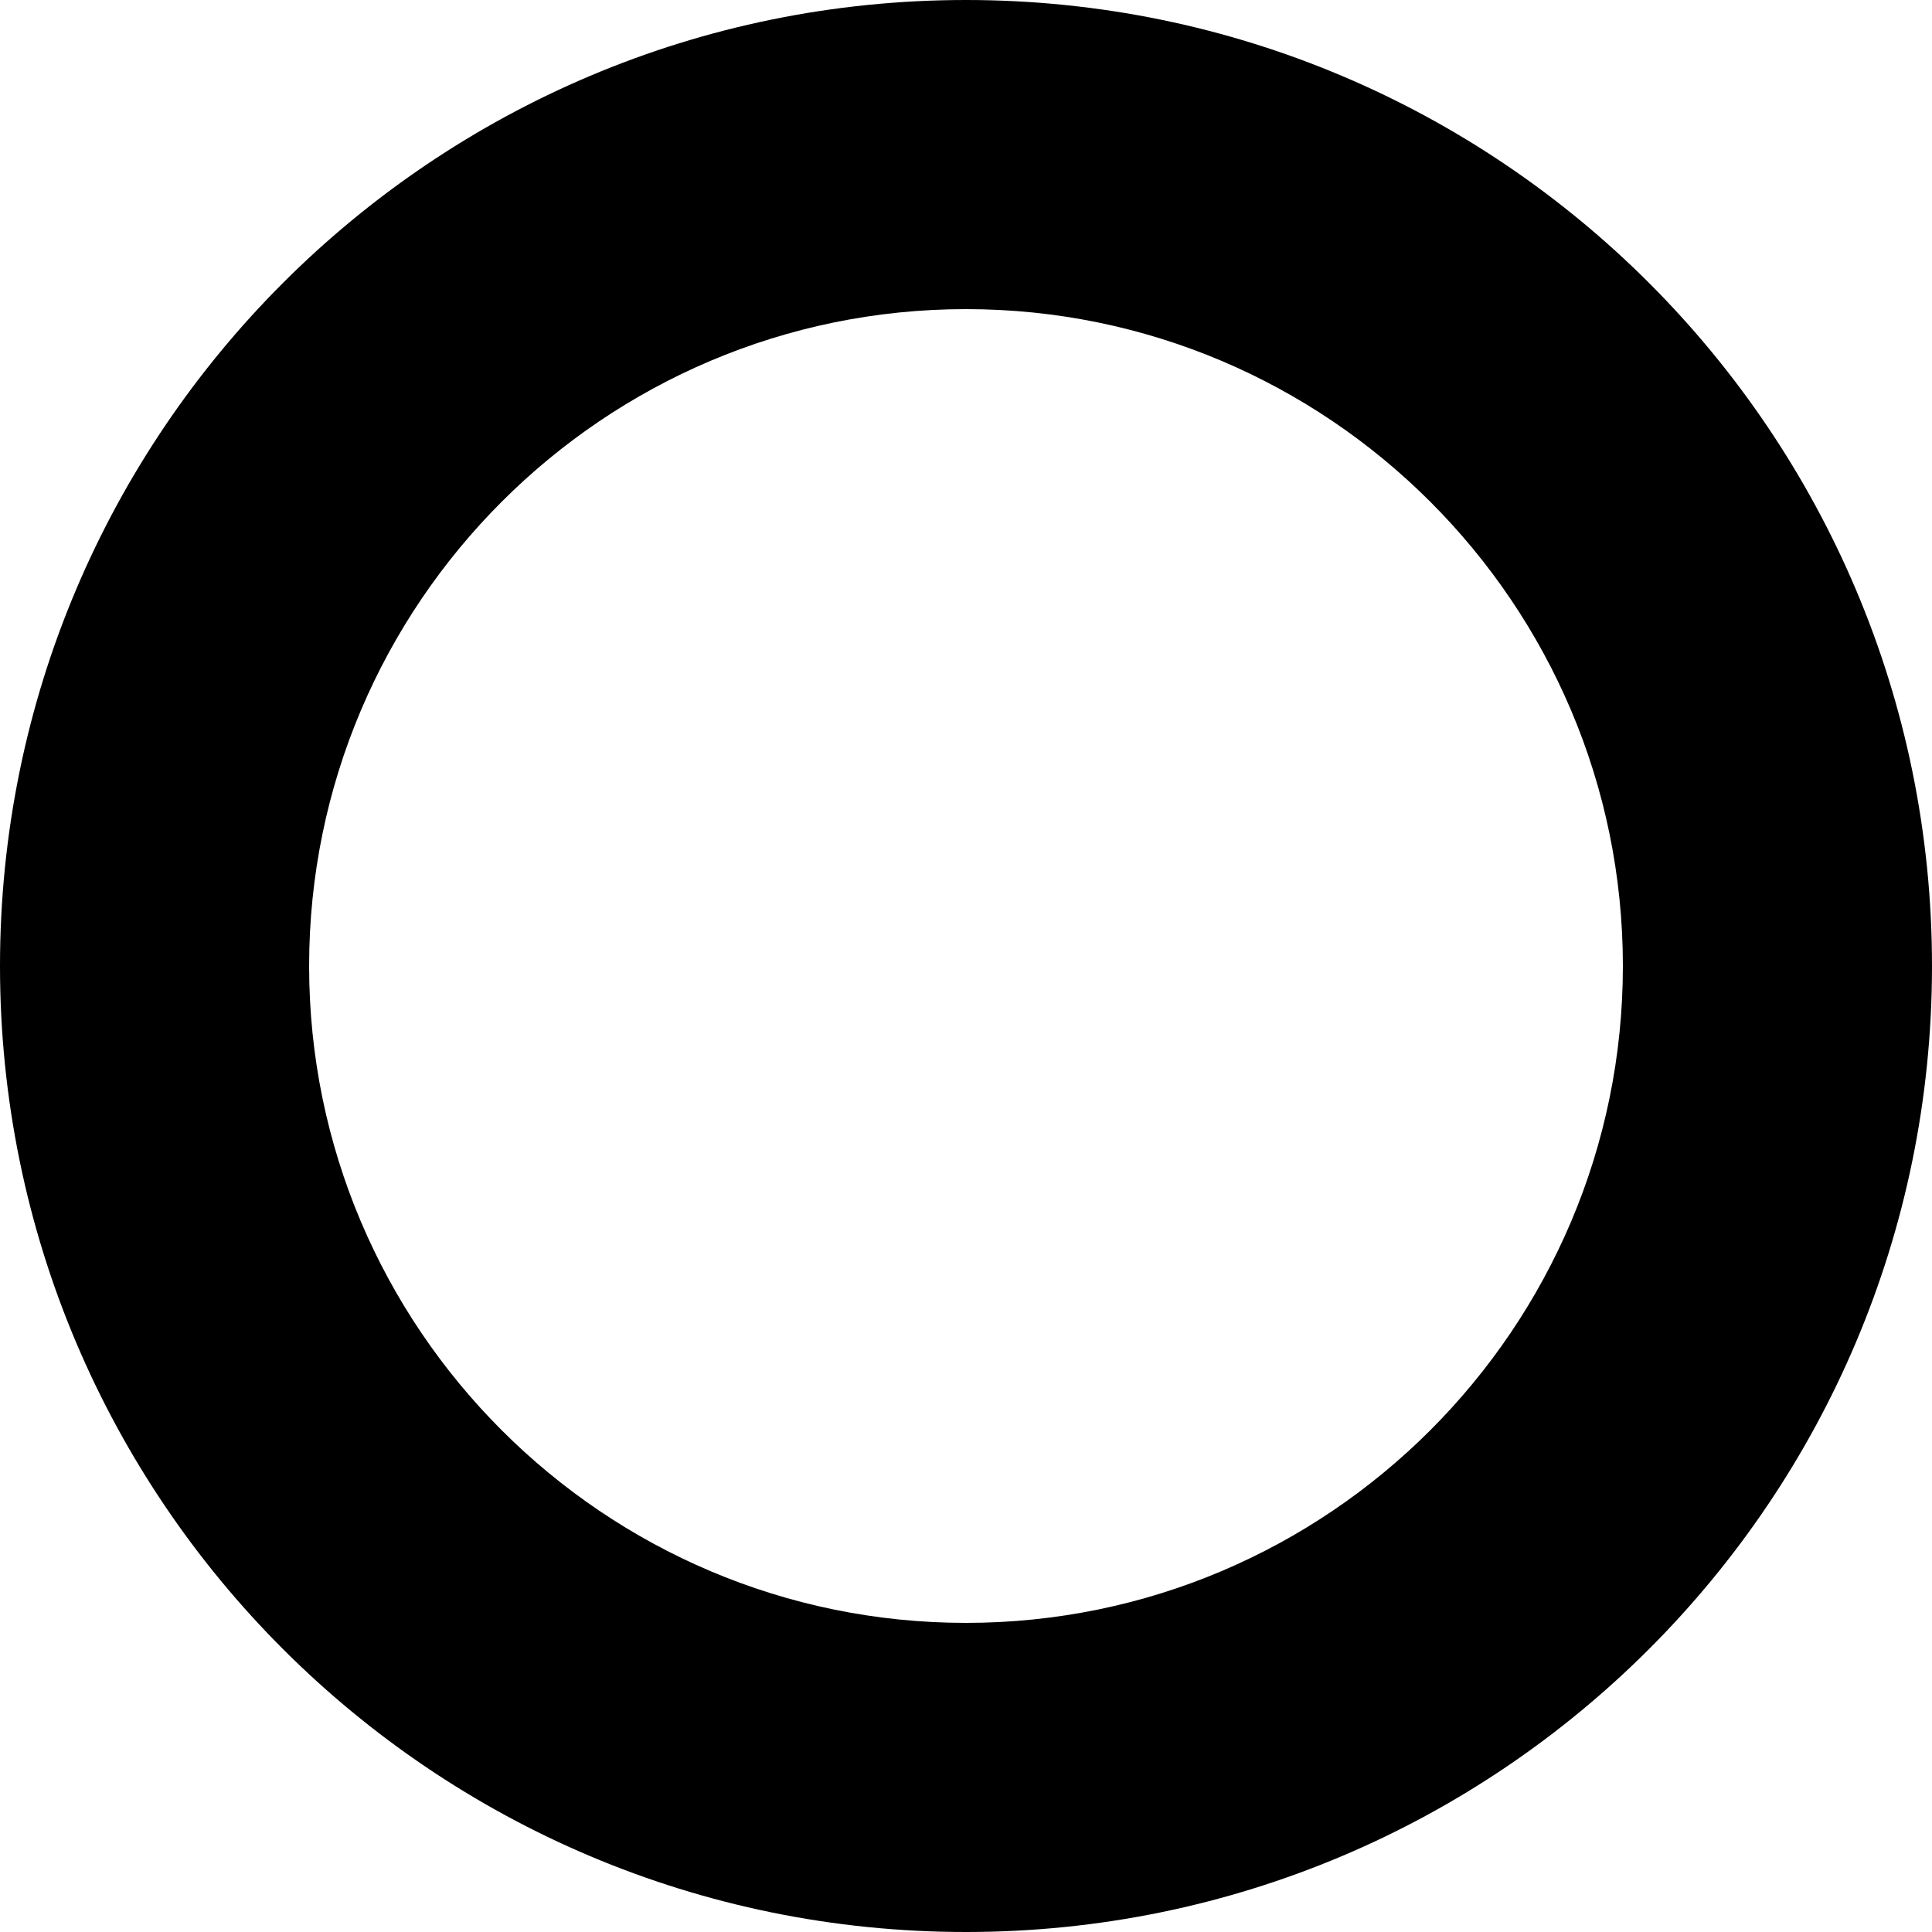
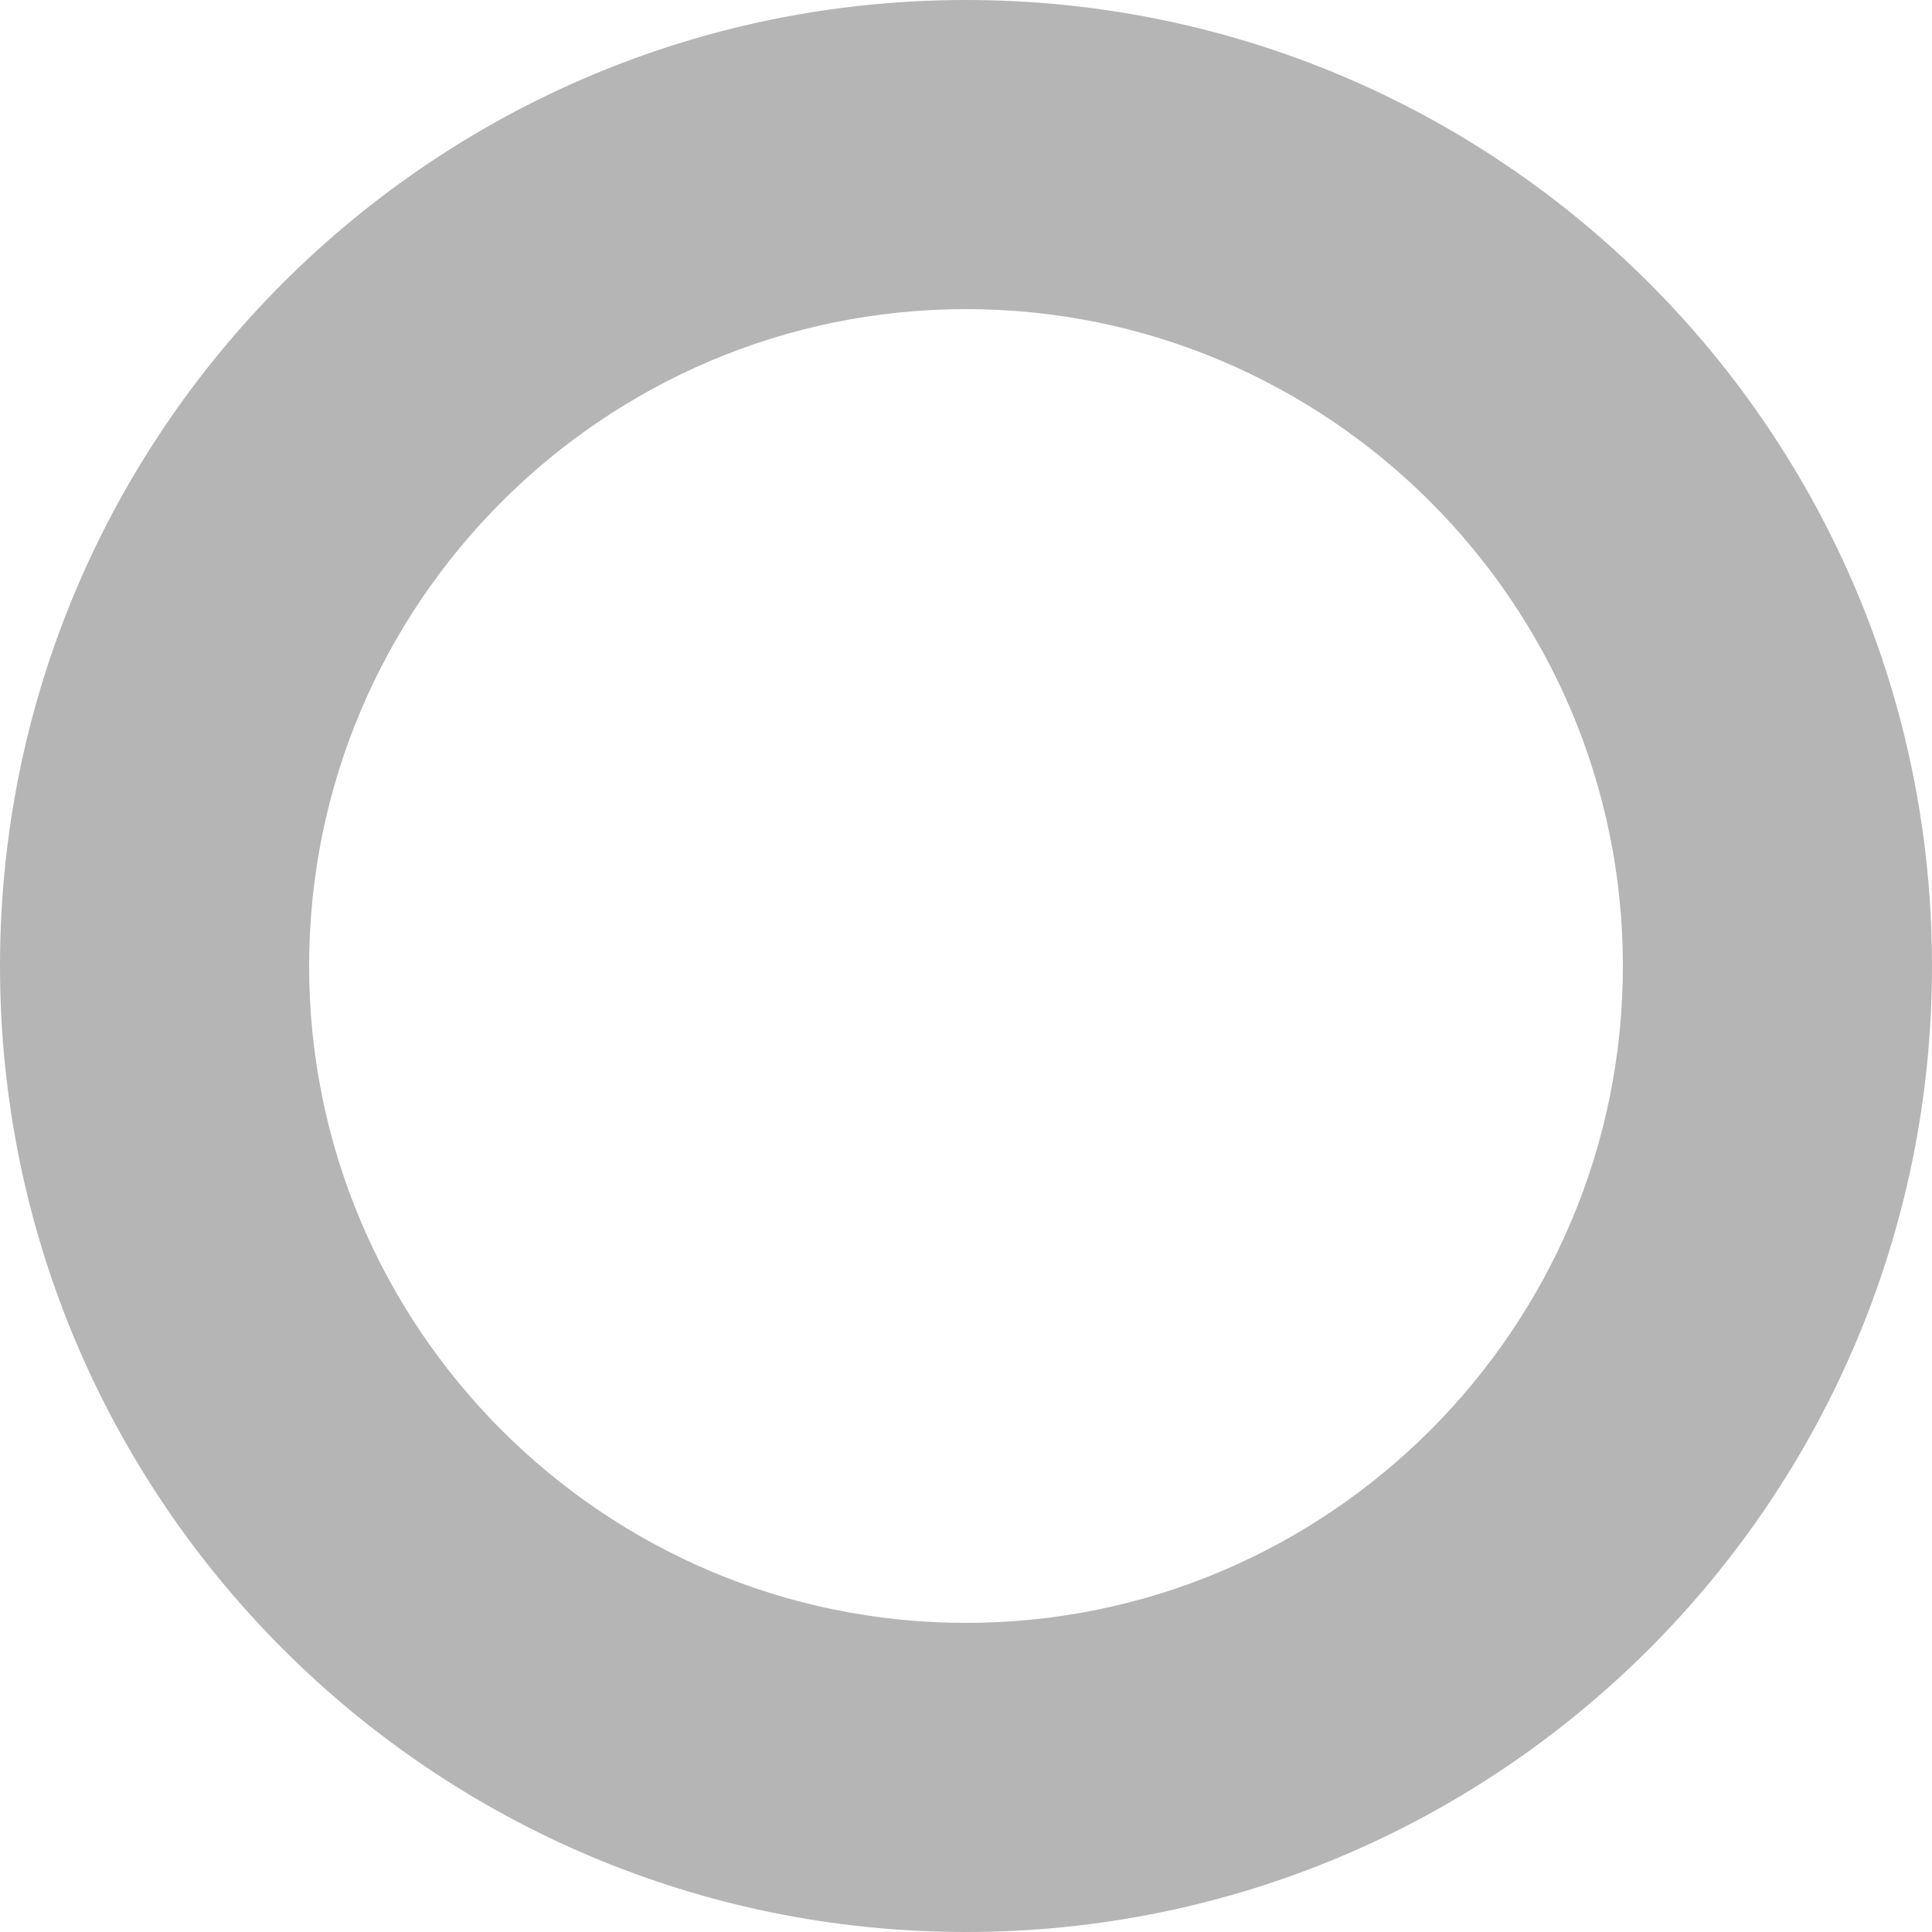
<svg xmlns="http://www.w3.org/2000/svg" width="25" height="25" viewBox="0 0 25 25">
-   <path d="M12.5 4c4.687 0 8.5 3.813 8.5 8.5 0 4.687-3.813 8.5-8.5 8.5C7.813 21 4 17.187 4 12.5 4 7.813 7.813 4 12.5 4m0-4C5.597 0 0 5.597 0 12.5S5.597 25 12.5 25 25 19.403 25 12.5 19.403 0 12.5 0z" />
+   <path fill="#b5b5b5" d="M12.5 4c4.687 0 8.5 3.813 8.5 8.5 0 4.687-3.813 8.5-8.5 8.5C7.813 21 4 17.187 4 12.5 4 7.813 7.813 4 12.5 4m0-4C5.597 0 0 5.597 0 12.5S5.597 25 12.5 25 25 19.403 25 12.5 19.403 0 12.5 0z" />
</svg>
